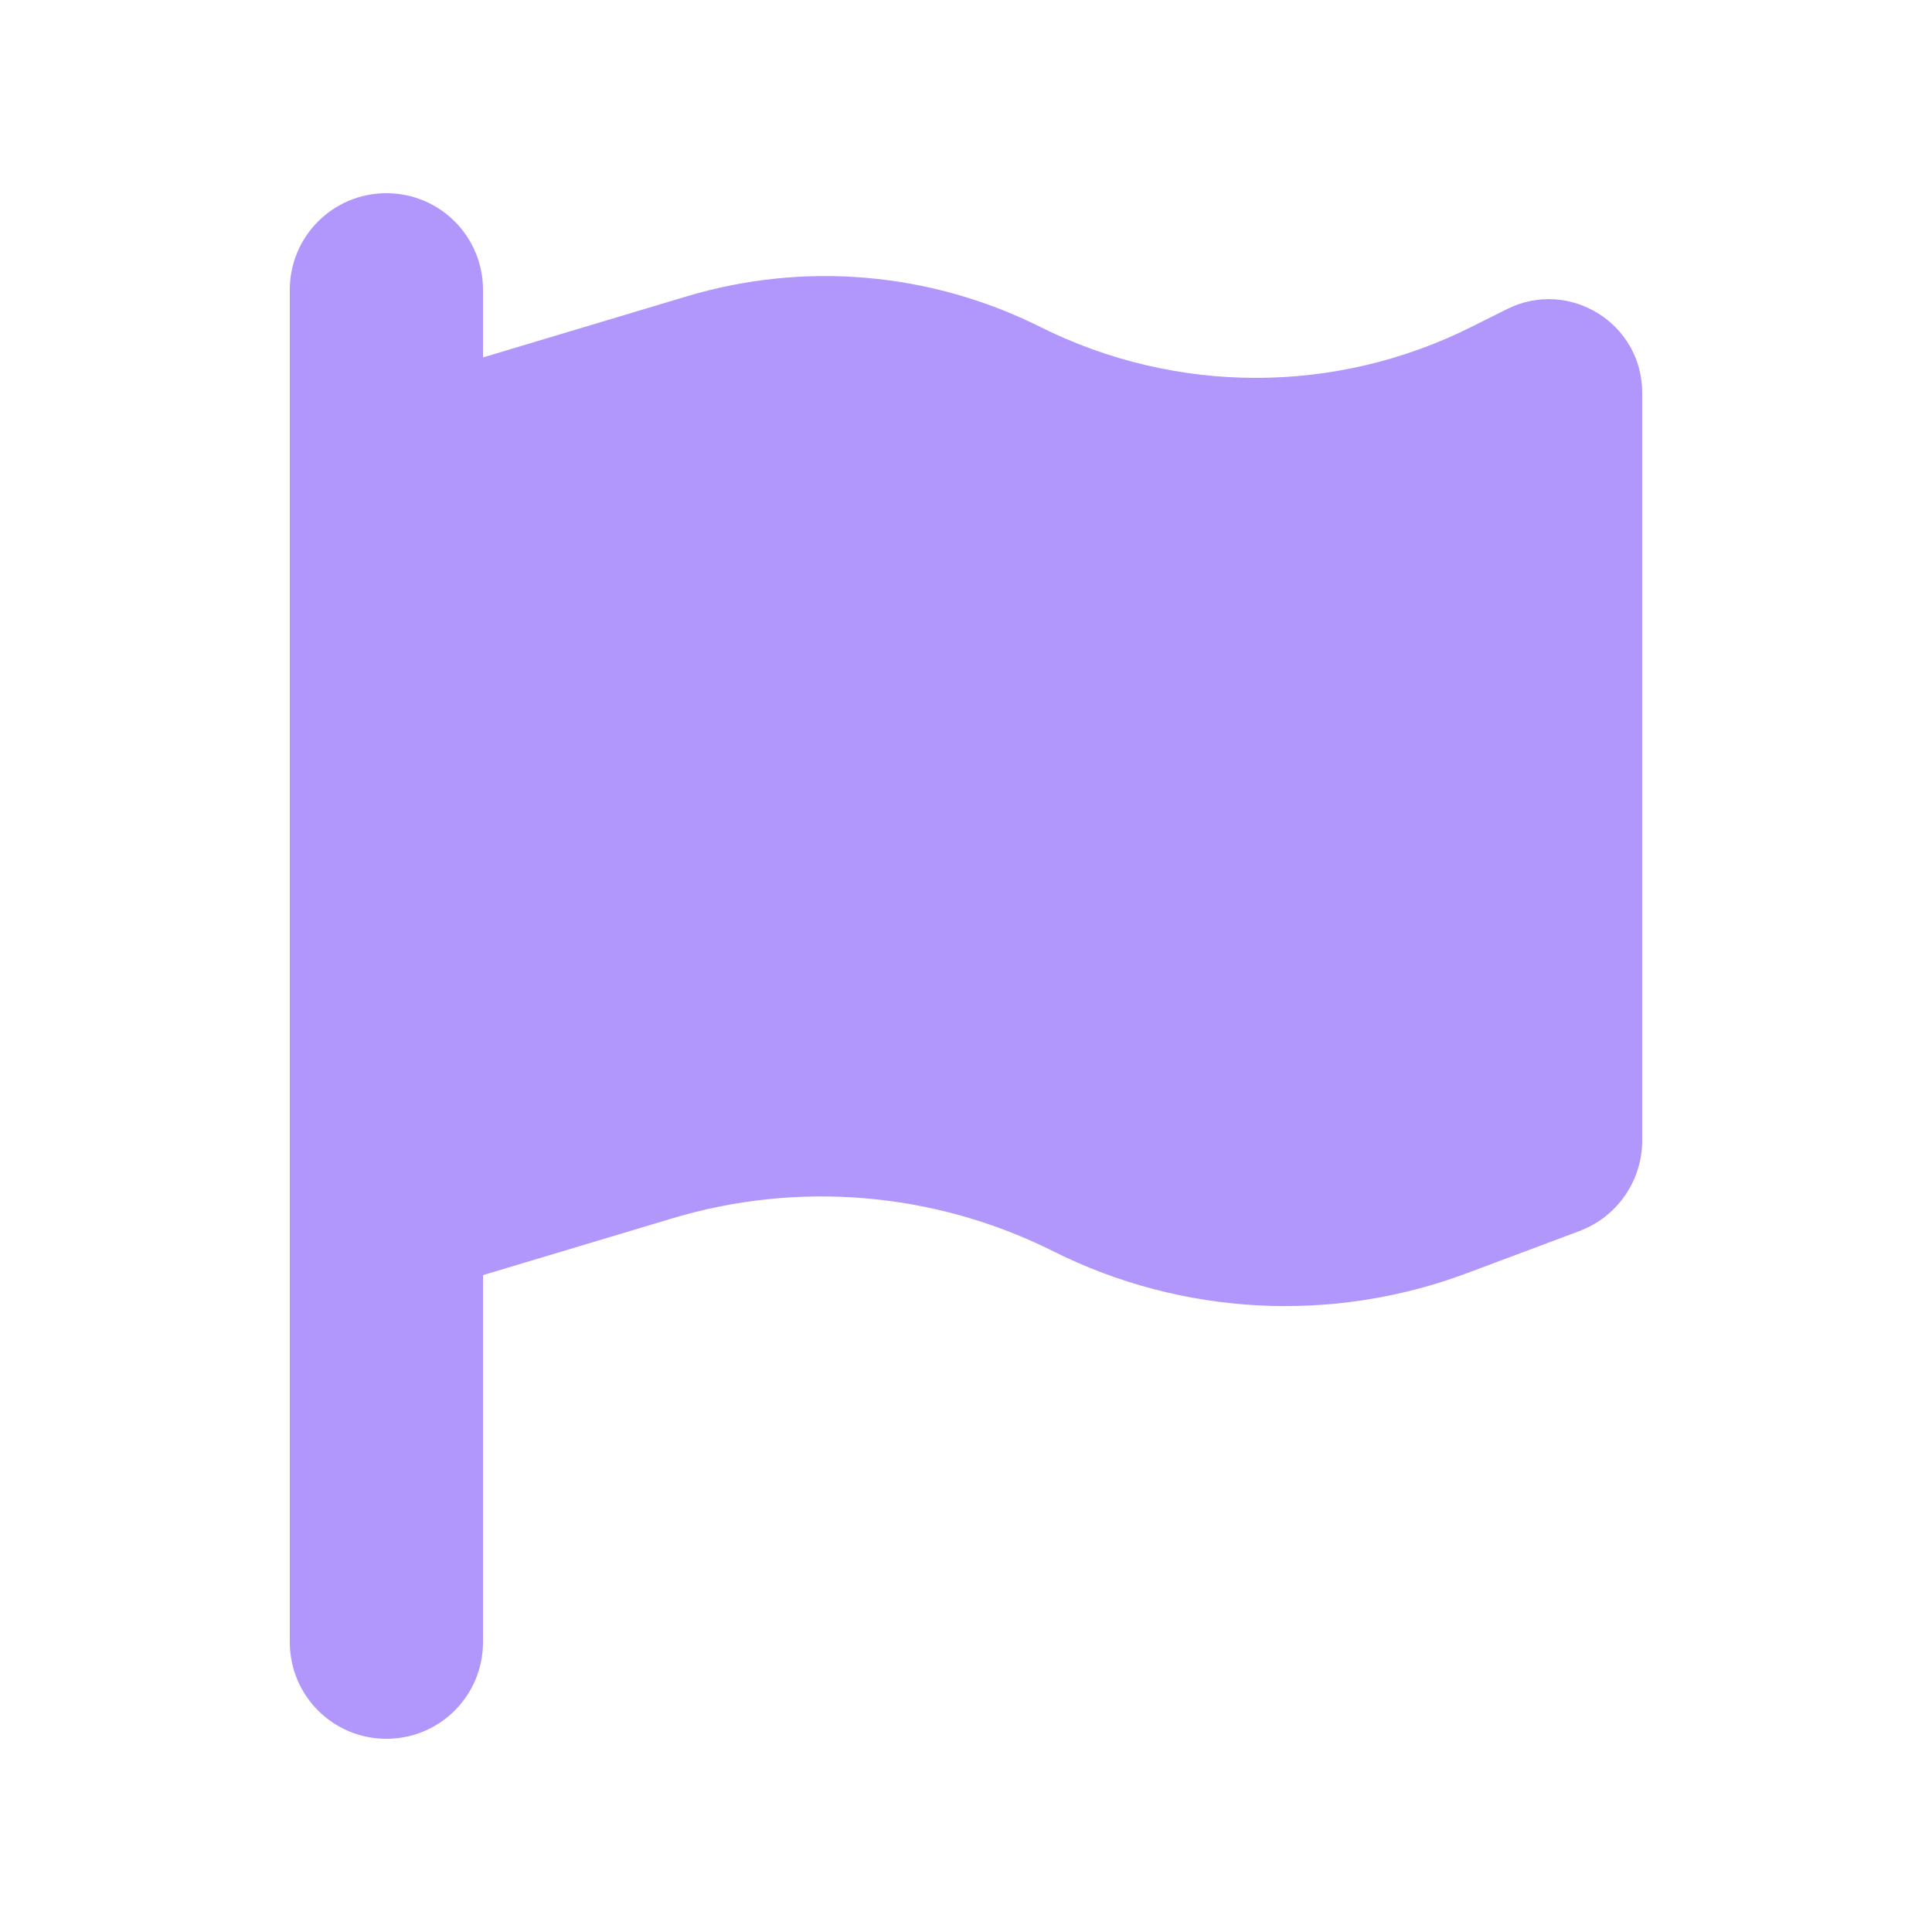
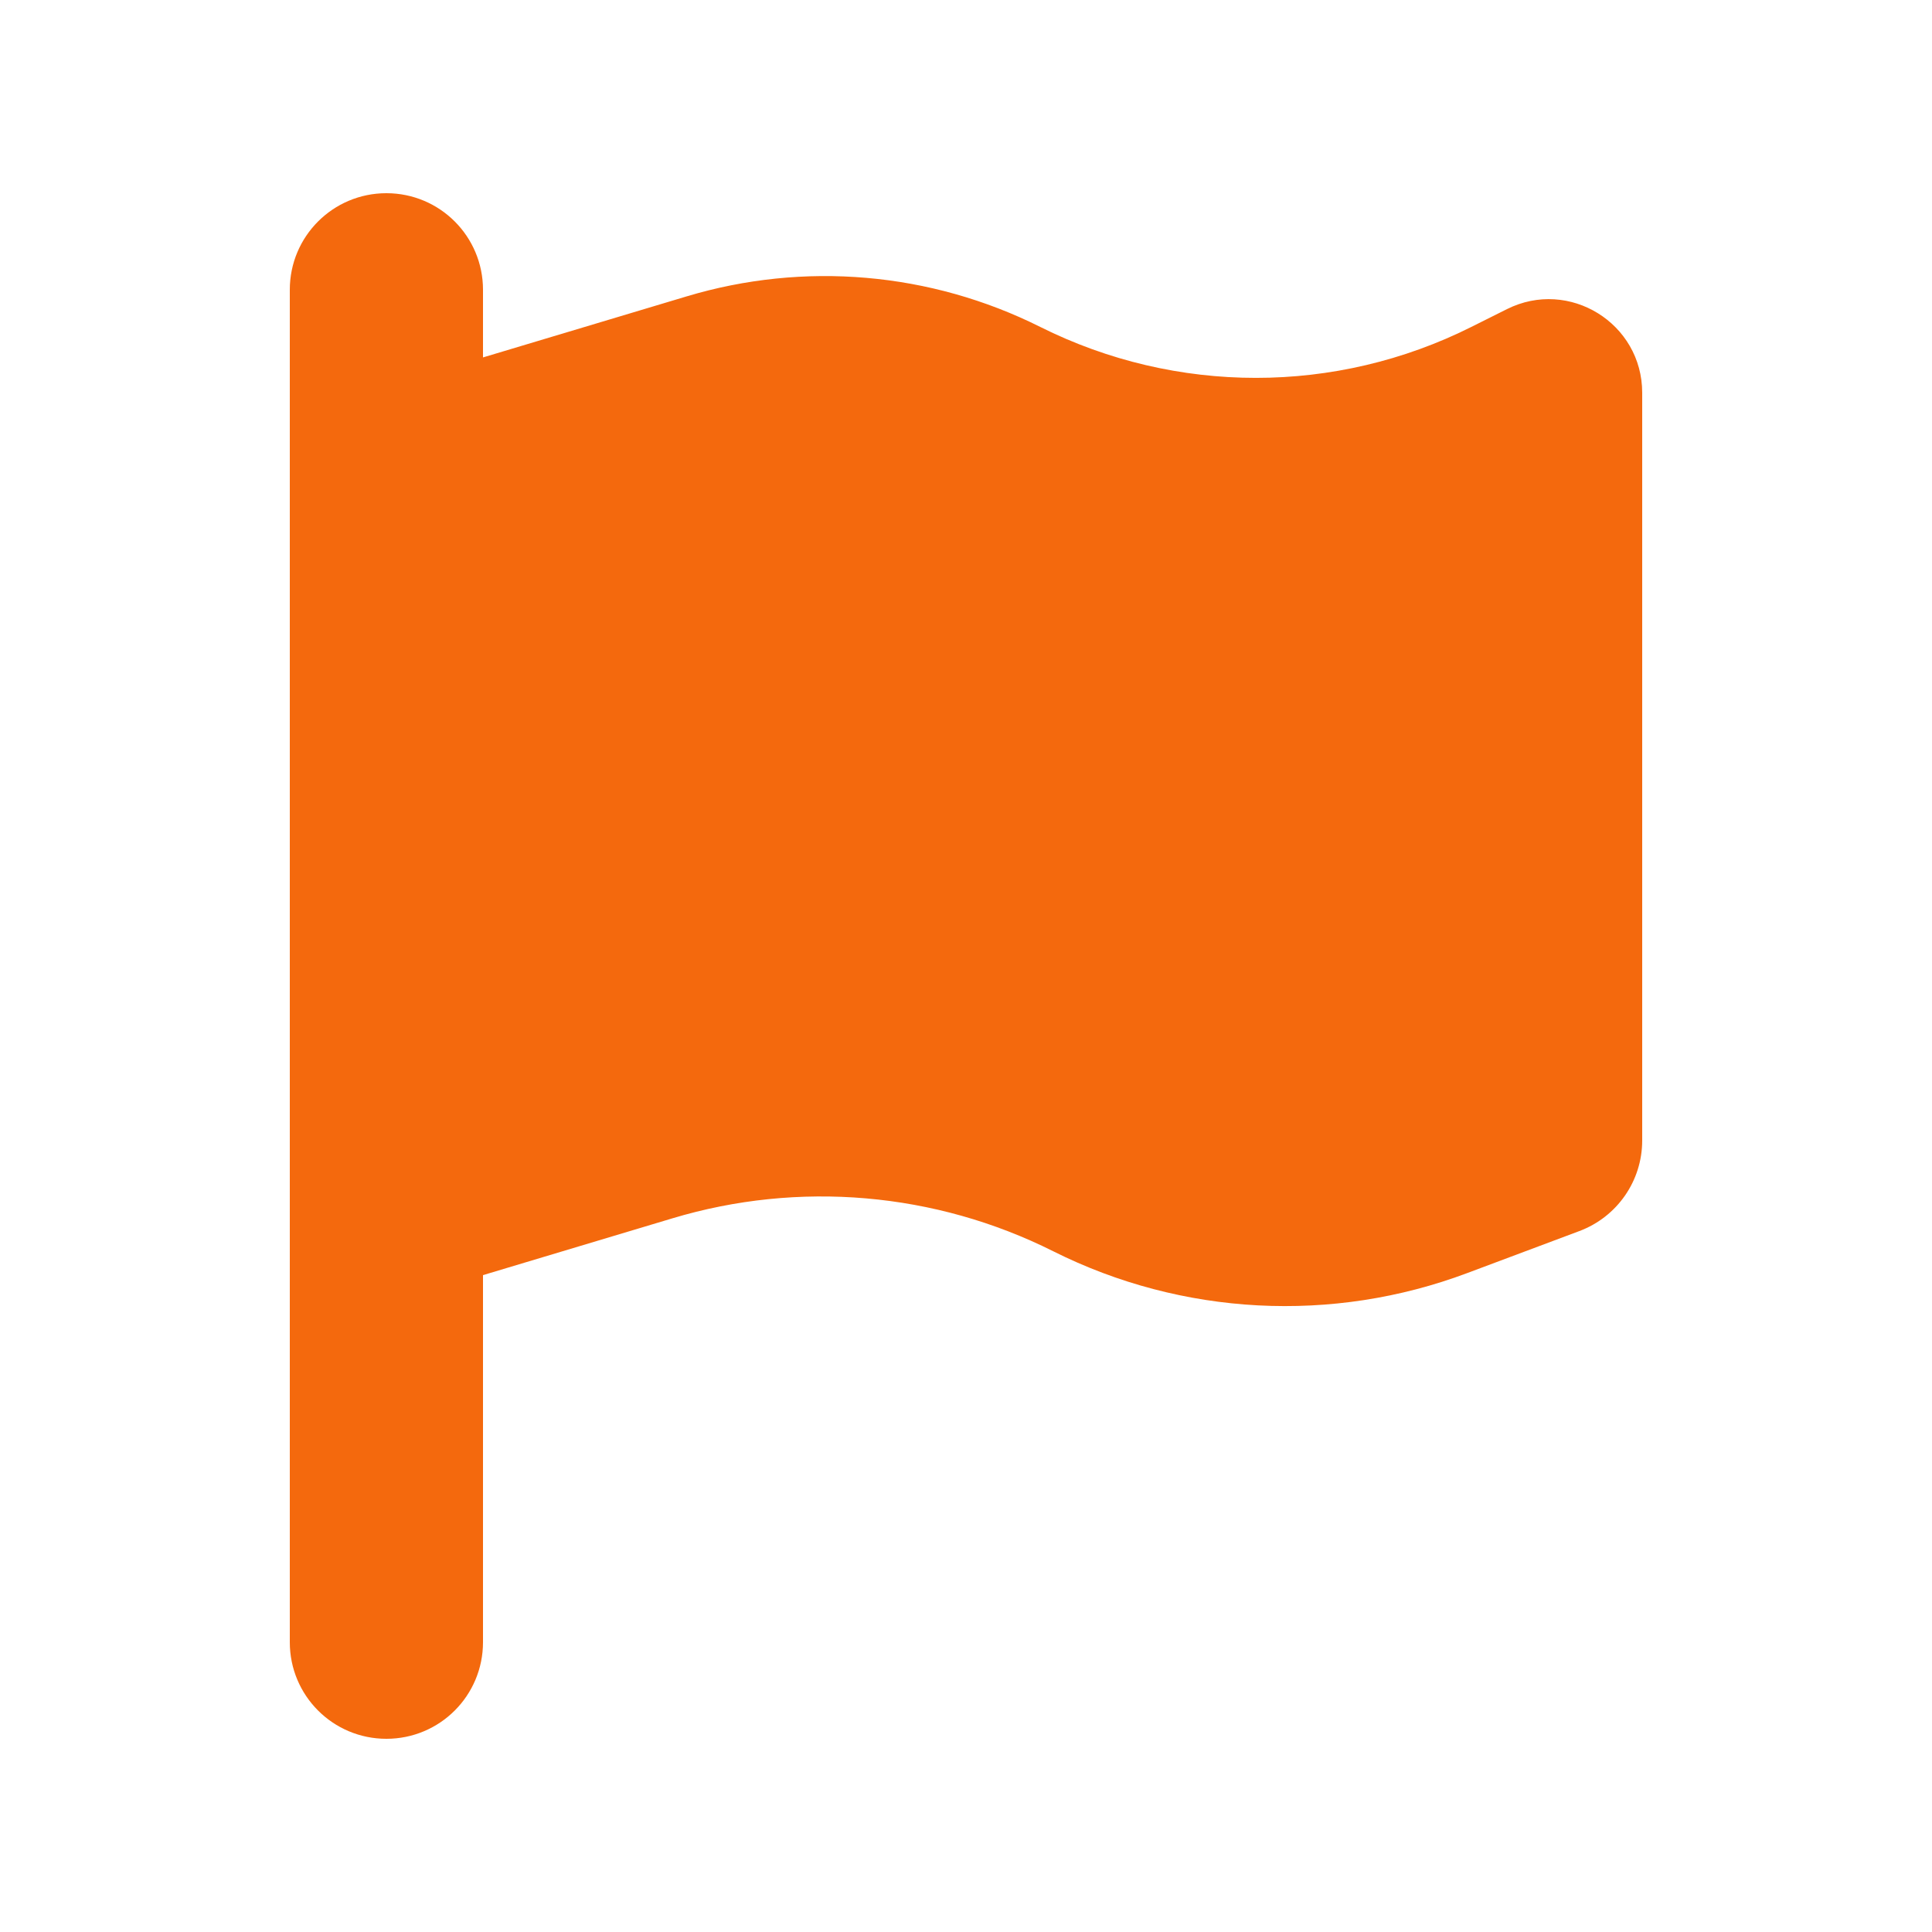
<svg xmlns="http://www.w3.org/2000/svg" viewBox="0 0 640 640">
-   <path fill="rgb(177, 151, 252)" d="M160 96C160 78.3 145.7 64 128 64C110.3 64 96 78.3 96 96L96 544C96 561.7 110.3 576 128 576C145.7 576 160 561.7 160 544L160 422.4L222.7 403.6C264.6 391 309.8 394.9 348.9 414.5C391.6 435.9 441.4 438.5 486.1 421.7L523.2 407.8C535.7 403.1 544 391.2 544 377.8L544 130.1C544 107.1 519.8 92.1 499.2 102.4L487.4 108.3C442.5 130.8 389.6 130.8 344.6 108.3C308.2 90.1 266.3 86.5 227.4 98.2L160 118.4L160 96z" />
+   <path fill="#f4690d" d="M160 96C160 78.3 145.7 64 128 64C110.3 64 96 78.3 96 96L96 544C96 561.7 110.3 576 128 576C145.7 576 160 561.7 160 544L160 422.4L222.7 403.6C264.6 391 309.8 394.9 348.9 414.5C391.6 435.9 441.4 438.5 486.1 421.7L523.2 407.8C535.7 403.1 544 391.2 544 377.8L544 130.1C544 107.1 519.8 92.1 499.2 102.4L487.4 108.3C442.5 130.8 389.6 130.8 344.6 108.3C308.2 90.1 266.3 86.5 227.4 98.2L160 118.4L160 96z" />
</svg>
